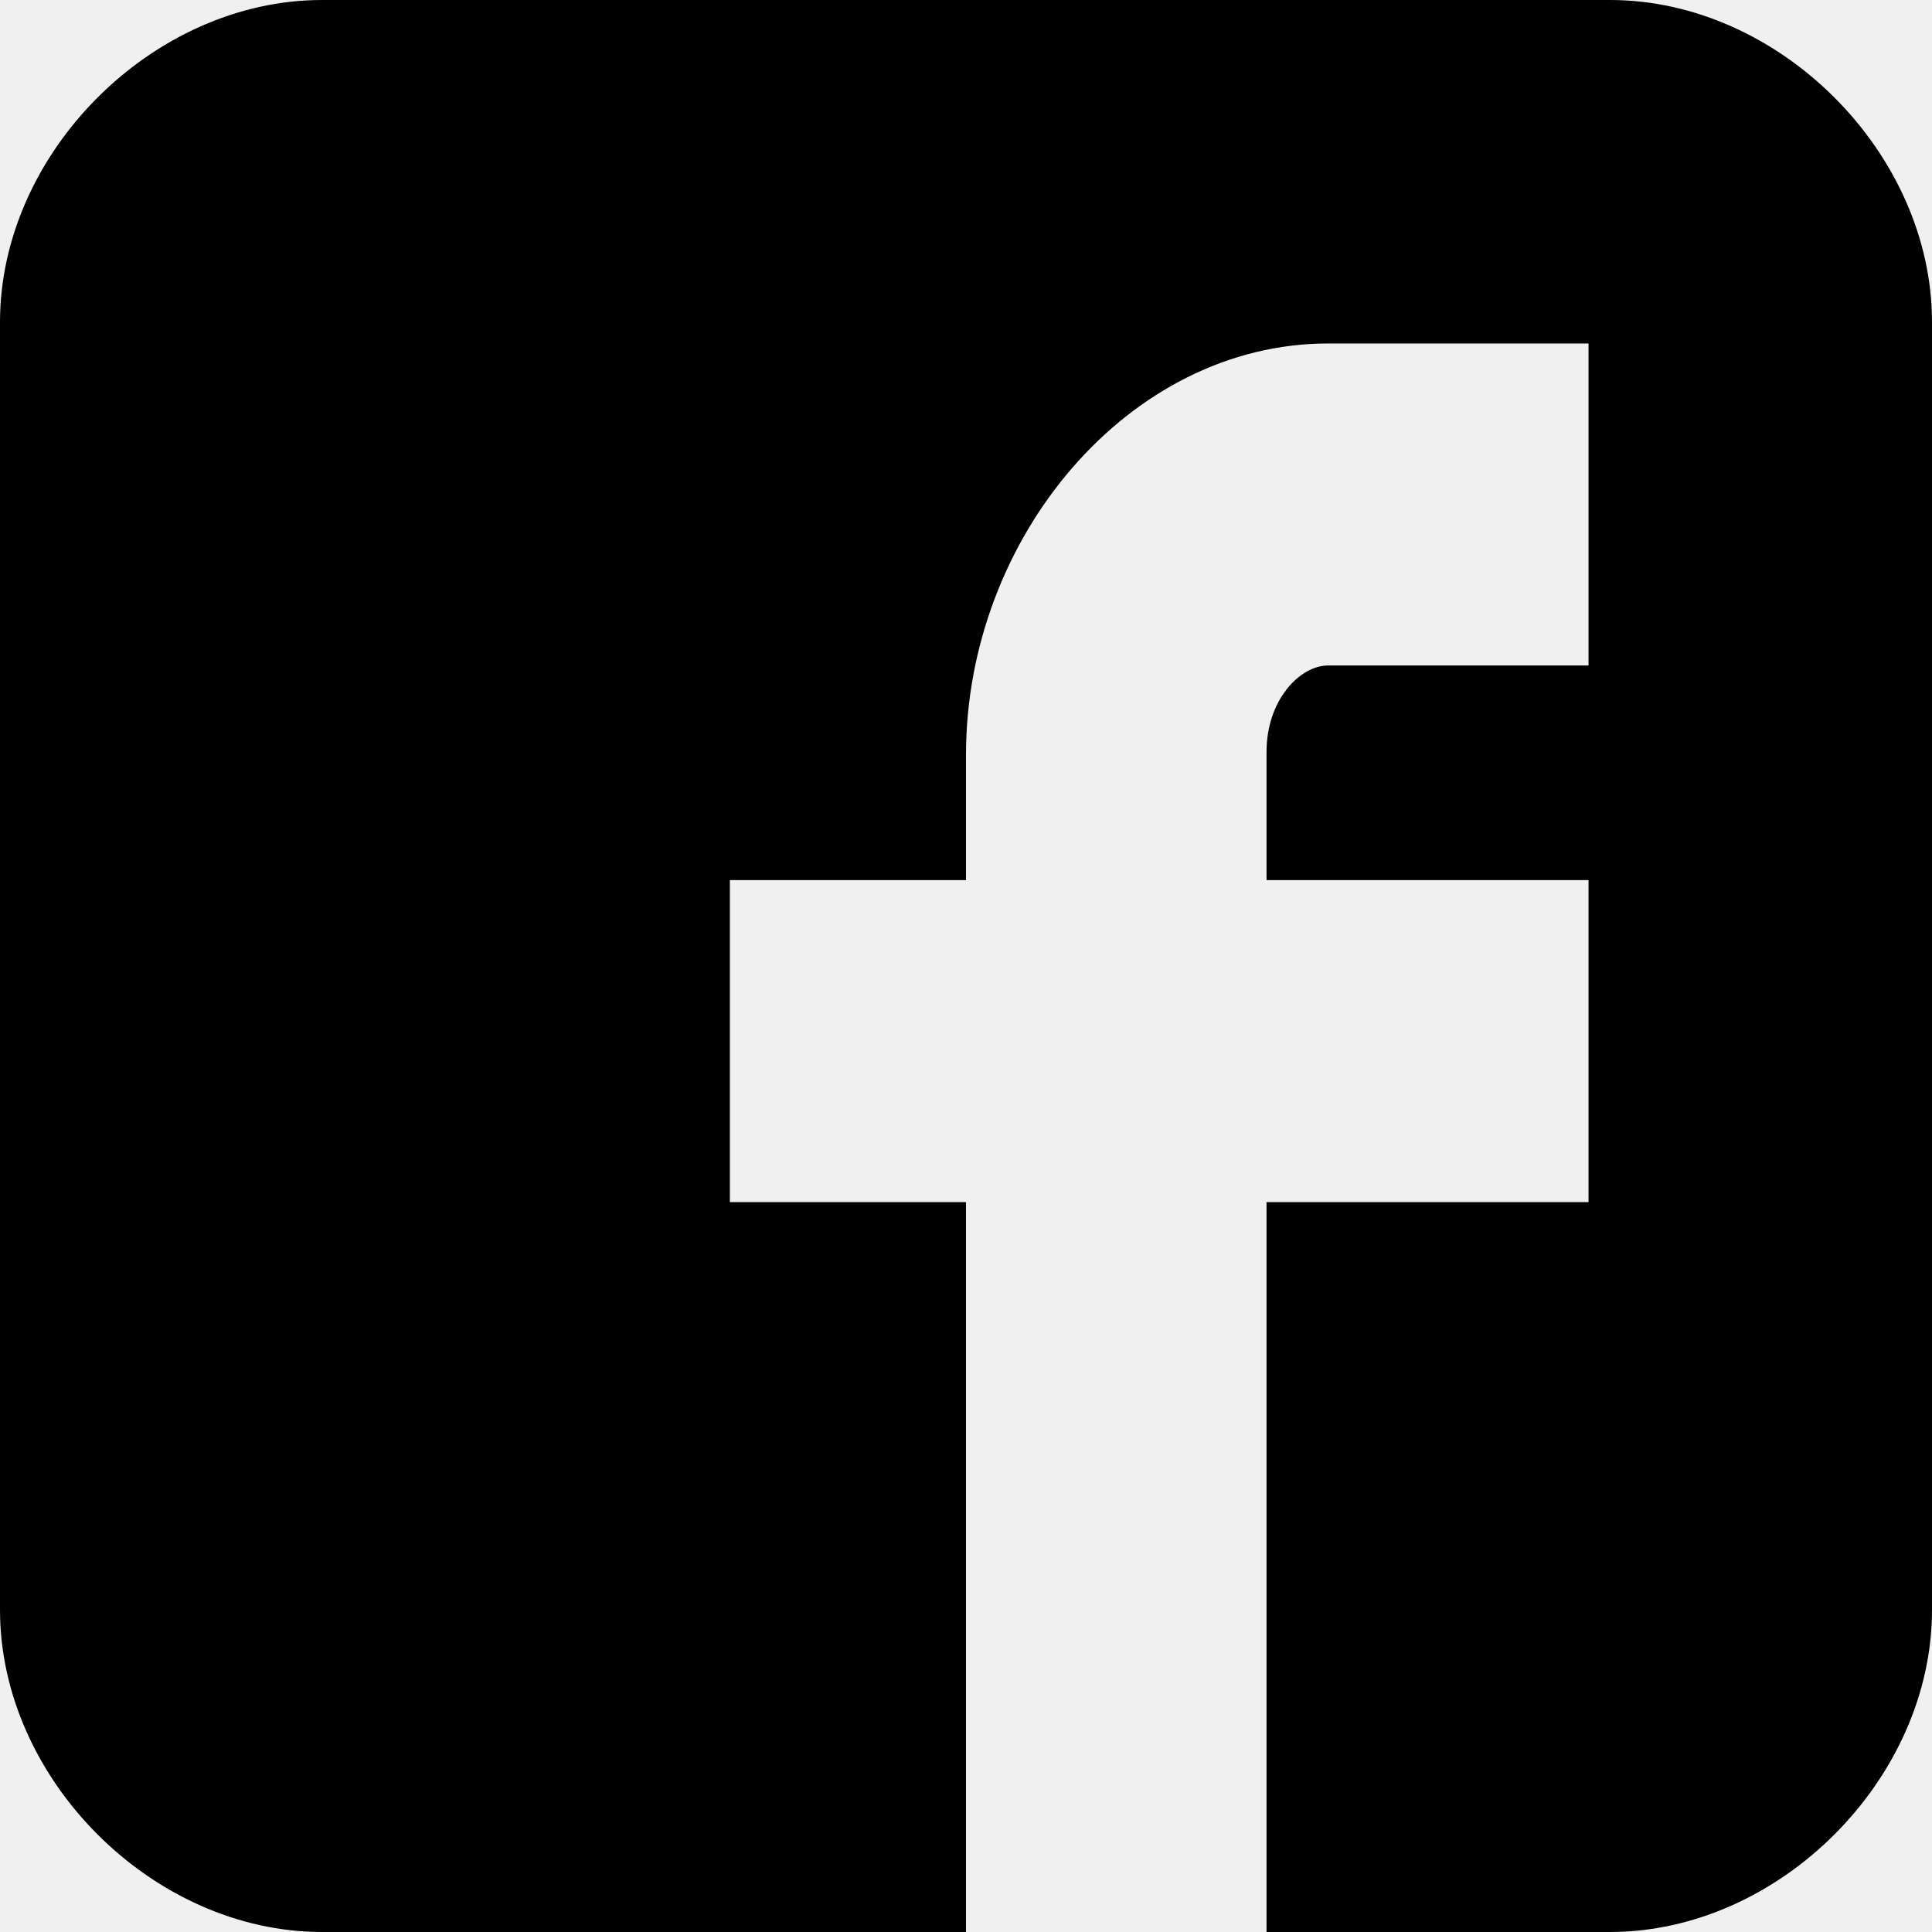
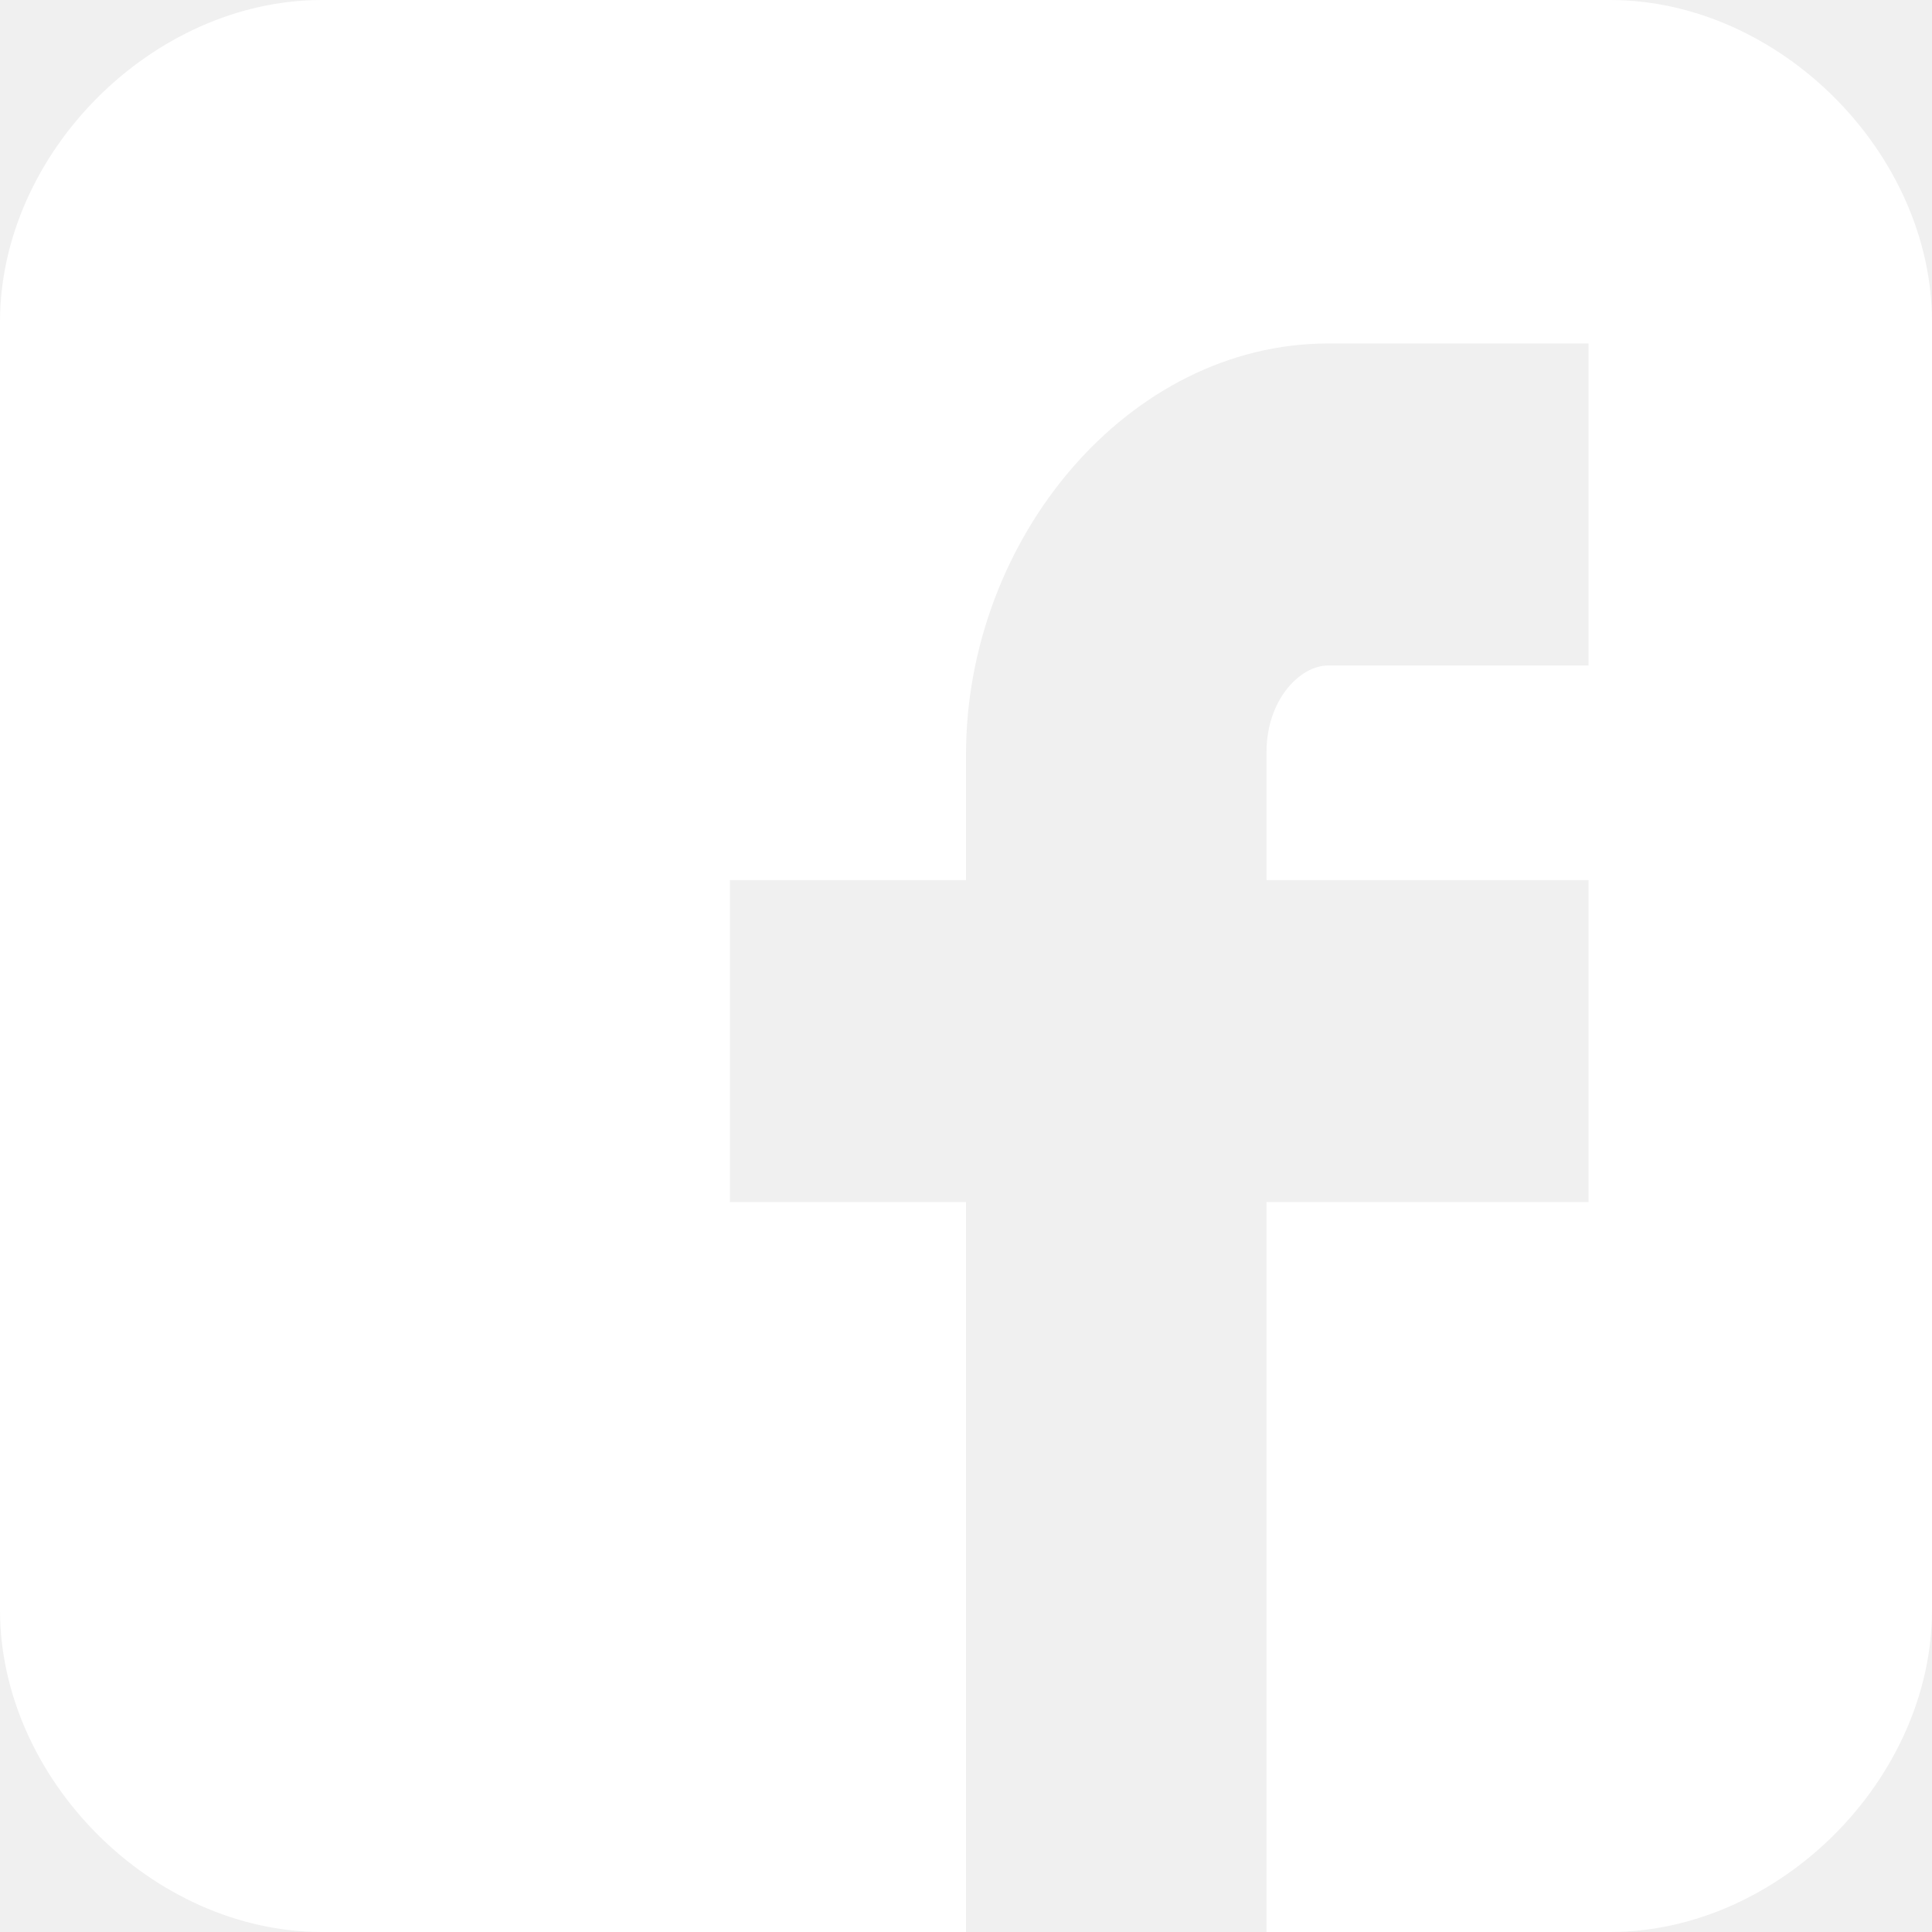
- <svg xmlns="http://www.w3.org/2000/svg" version="1.1" id="Capa_1" x="0px" y="0px" width="90px" height="90px" viewBox="0 0 90 90" style="enable-background:new 0 0 90 90;" xml:space="preserve">
+ <svg xmlns="http://www.w3.org/2000/svg" version="1.1" id="Capa_1" x="0px" y="0px" width="90px" height="90px" viewBox="0 0 90 90" style="enable-background:new 0 0 90 90; fill:white; background-color:#252525;" xml:space="preserve">
  <g>
    <path id="Facebook__x28_alt_x29_" d="M90,15.001C90,7.119,82.884,0,75,0H15C7.116,0,0,7.119,0,15.001v59.998   C0,82.881,7.116,90,15.001,90H45V56H34V41h11v-5.844C45,25.077,52.568,16,61.875,16H74v15H61.875C60.548,31,59,32.611,59,35.024V41   h15v15H59v34h16c7.884,0,15-7.119,15-15.001V15.001z" />
  </g>
  <g>
</g>
  <g>
</g>
  <g>
</g>
  <g>
</g>
  <g>
</g>
  <g>
</g>
  <g>
</g>
  <g>
</g>
  <g>
</g>
  <g>
</g>
  <g>
</g>
  <g>
</g>
  <g>
</g>
  <g>
</g>
  <g>
</g>
</svg>
